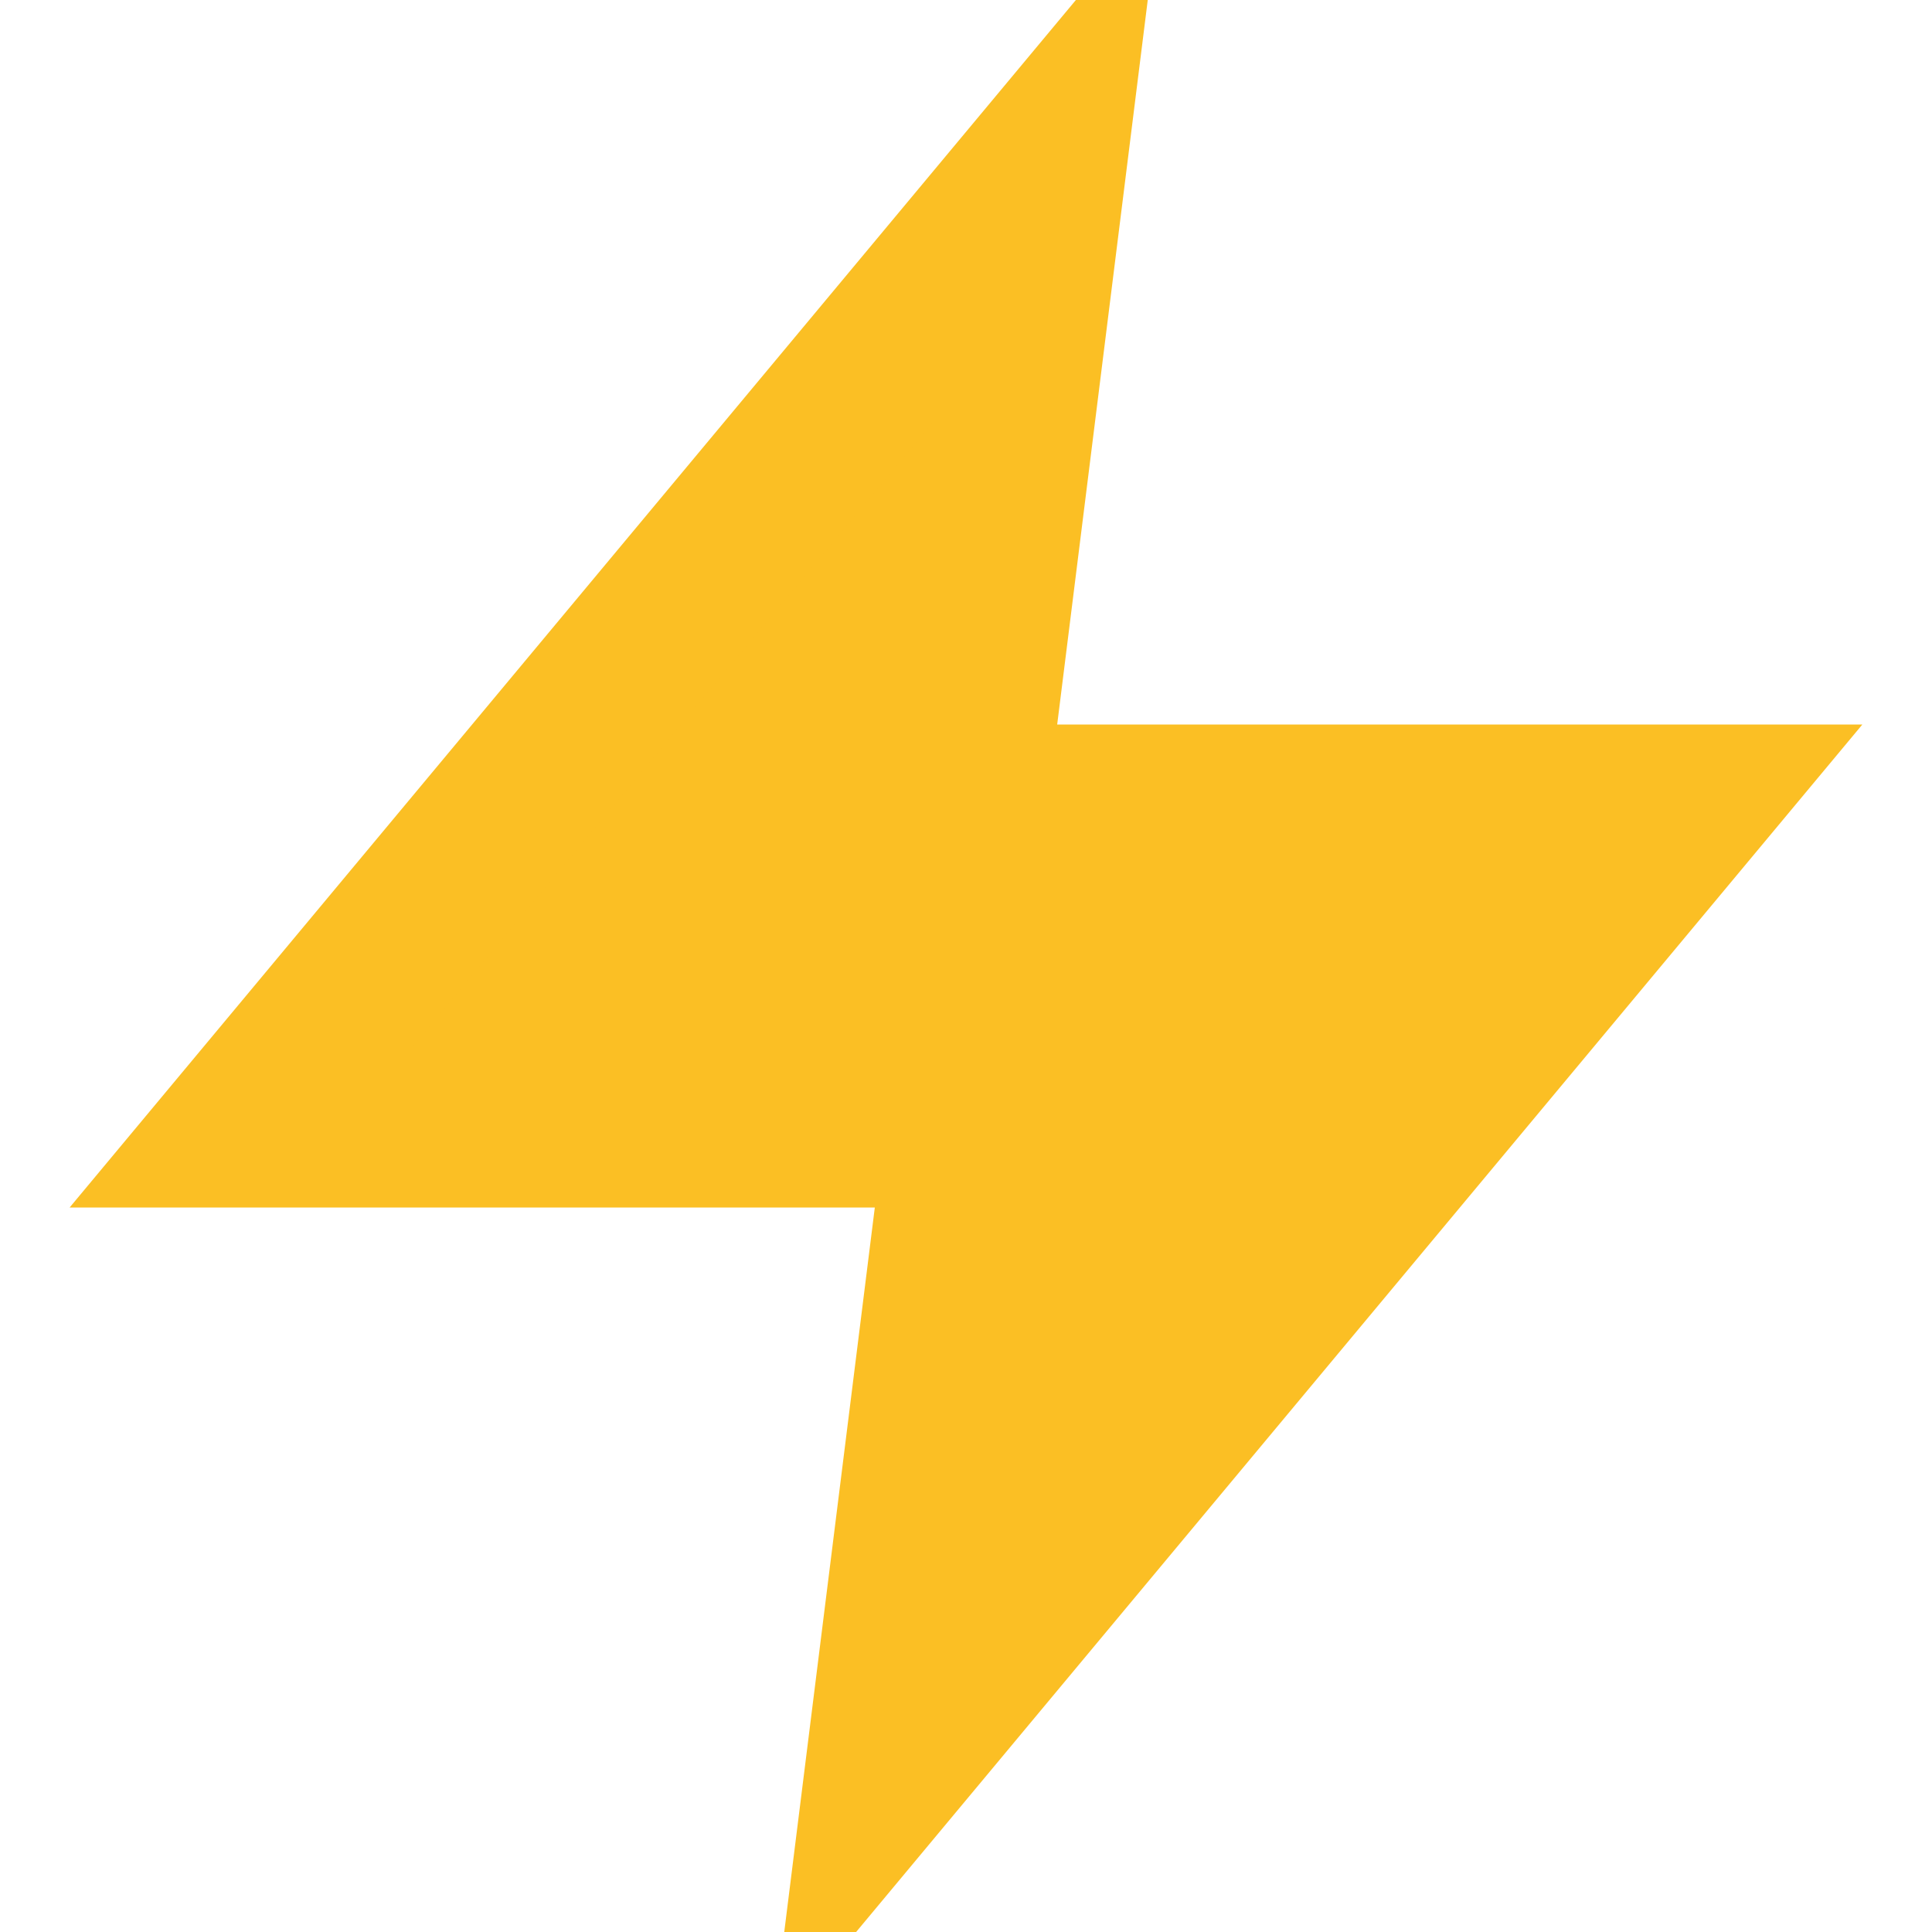
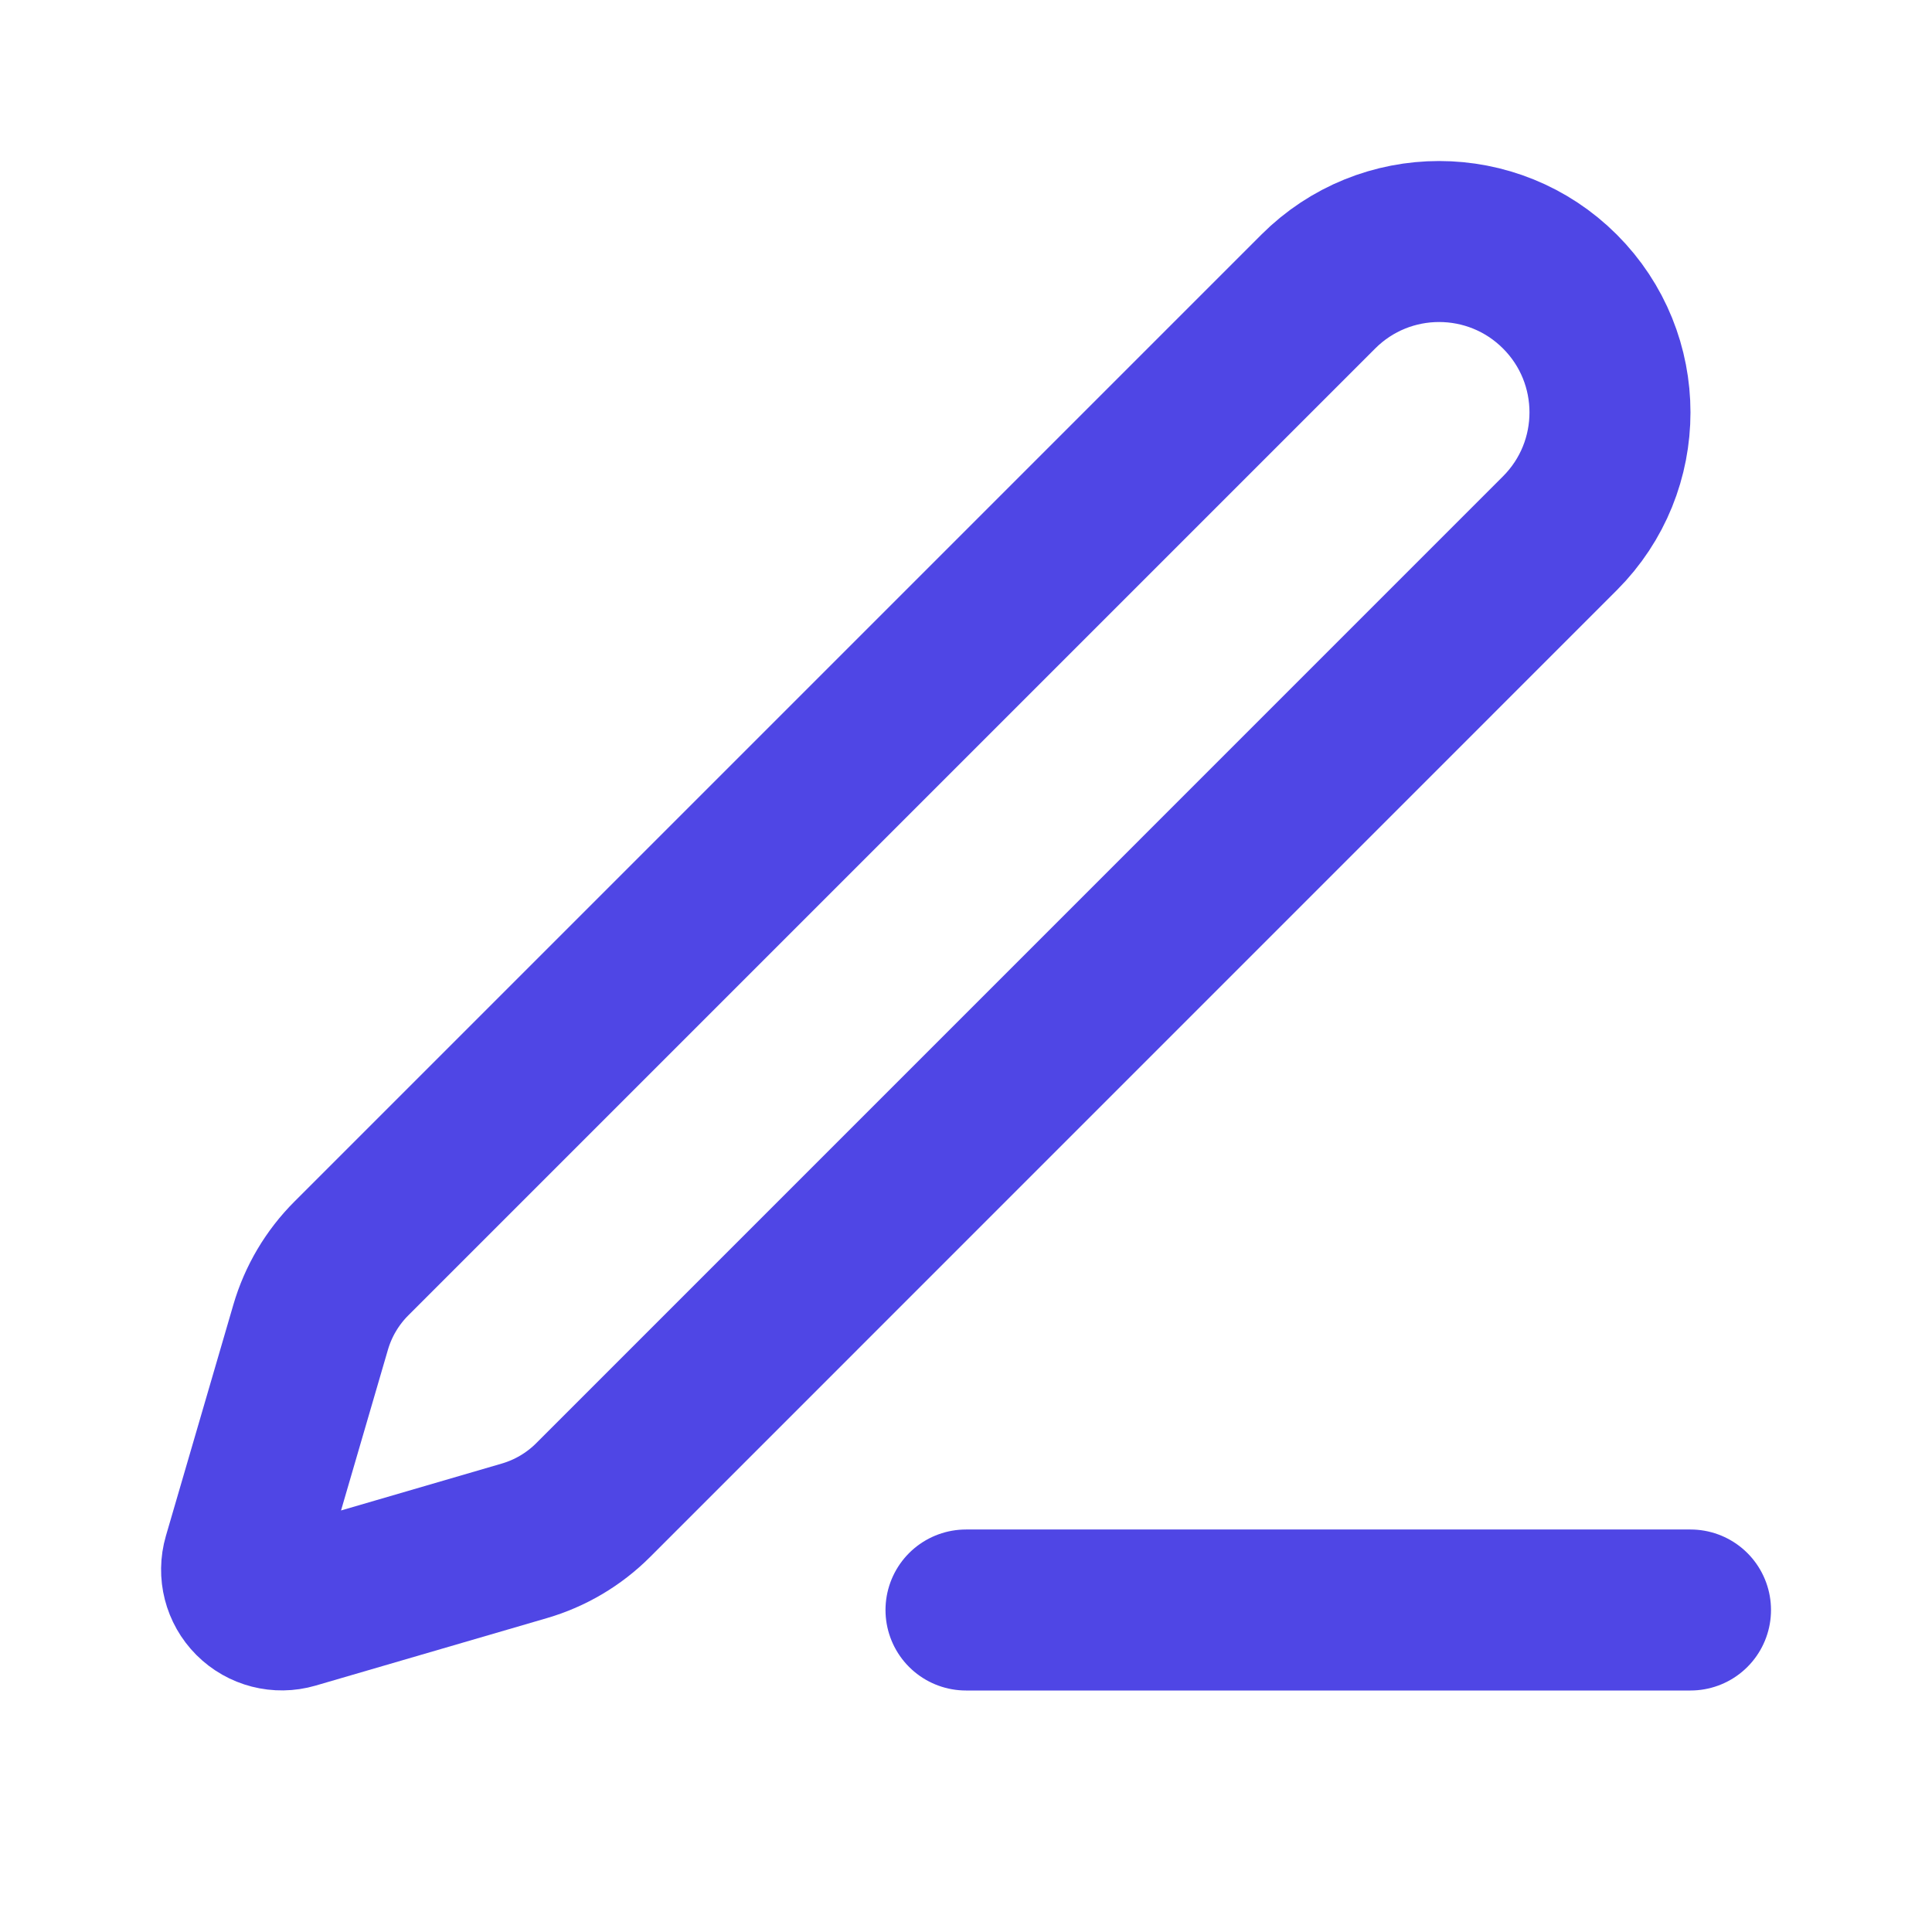
- <svg xmlns="http://www.w3.org/2000/svg" width="32" height="32" viewBox="0 0 24 24" fill="none" stroke="currentColor" stroke-width="2">
-   <polygon points="13 2 3 14 12 14 11 22 21 10 12 10 13 2" fill="#fbbf24" stroke="#fbbf24" />
+ <svg xmlns="http://www.w3.org/2000/svg" width="32" height="32" viewBox="0 0 24 24" fill="none" stroke="#4f46e5" stroke-width="2" stroke-linecap="round" stroke-linejoin="round">
+   <path d="M12 20h9" />
+   <path d="M16.376 3.622a1 1 0 0 1 3.002 3.002L7.368 18.635a2 2 0 0 1-.855.506l-2.872.838a.5.5 0 0 1-.62-.62l.838-2.872a2 2 0 0 1 .506-.854z" />
</svg>
